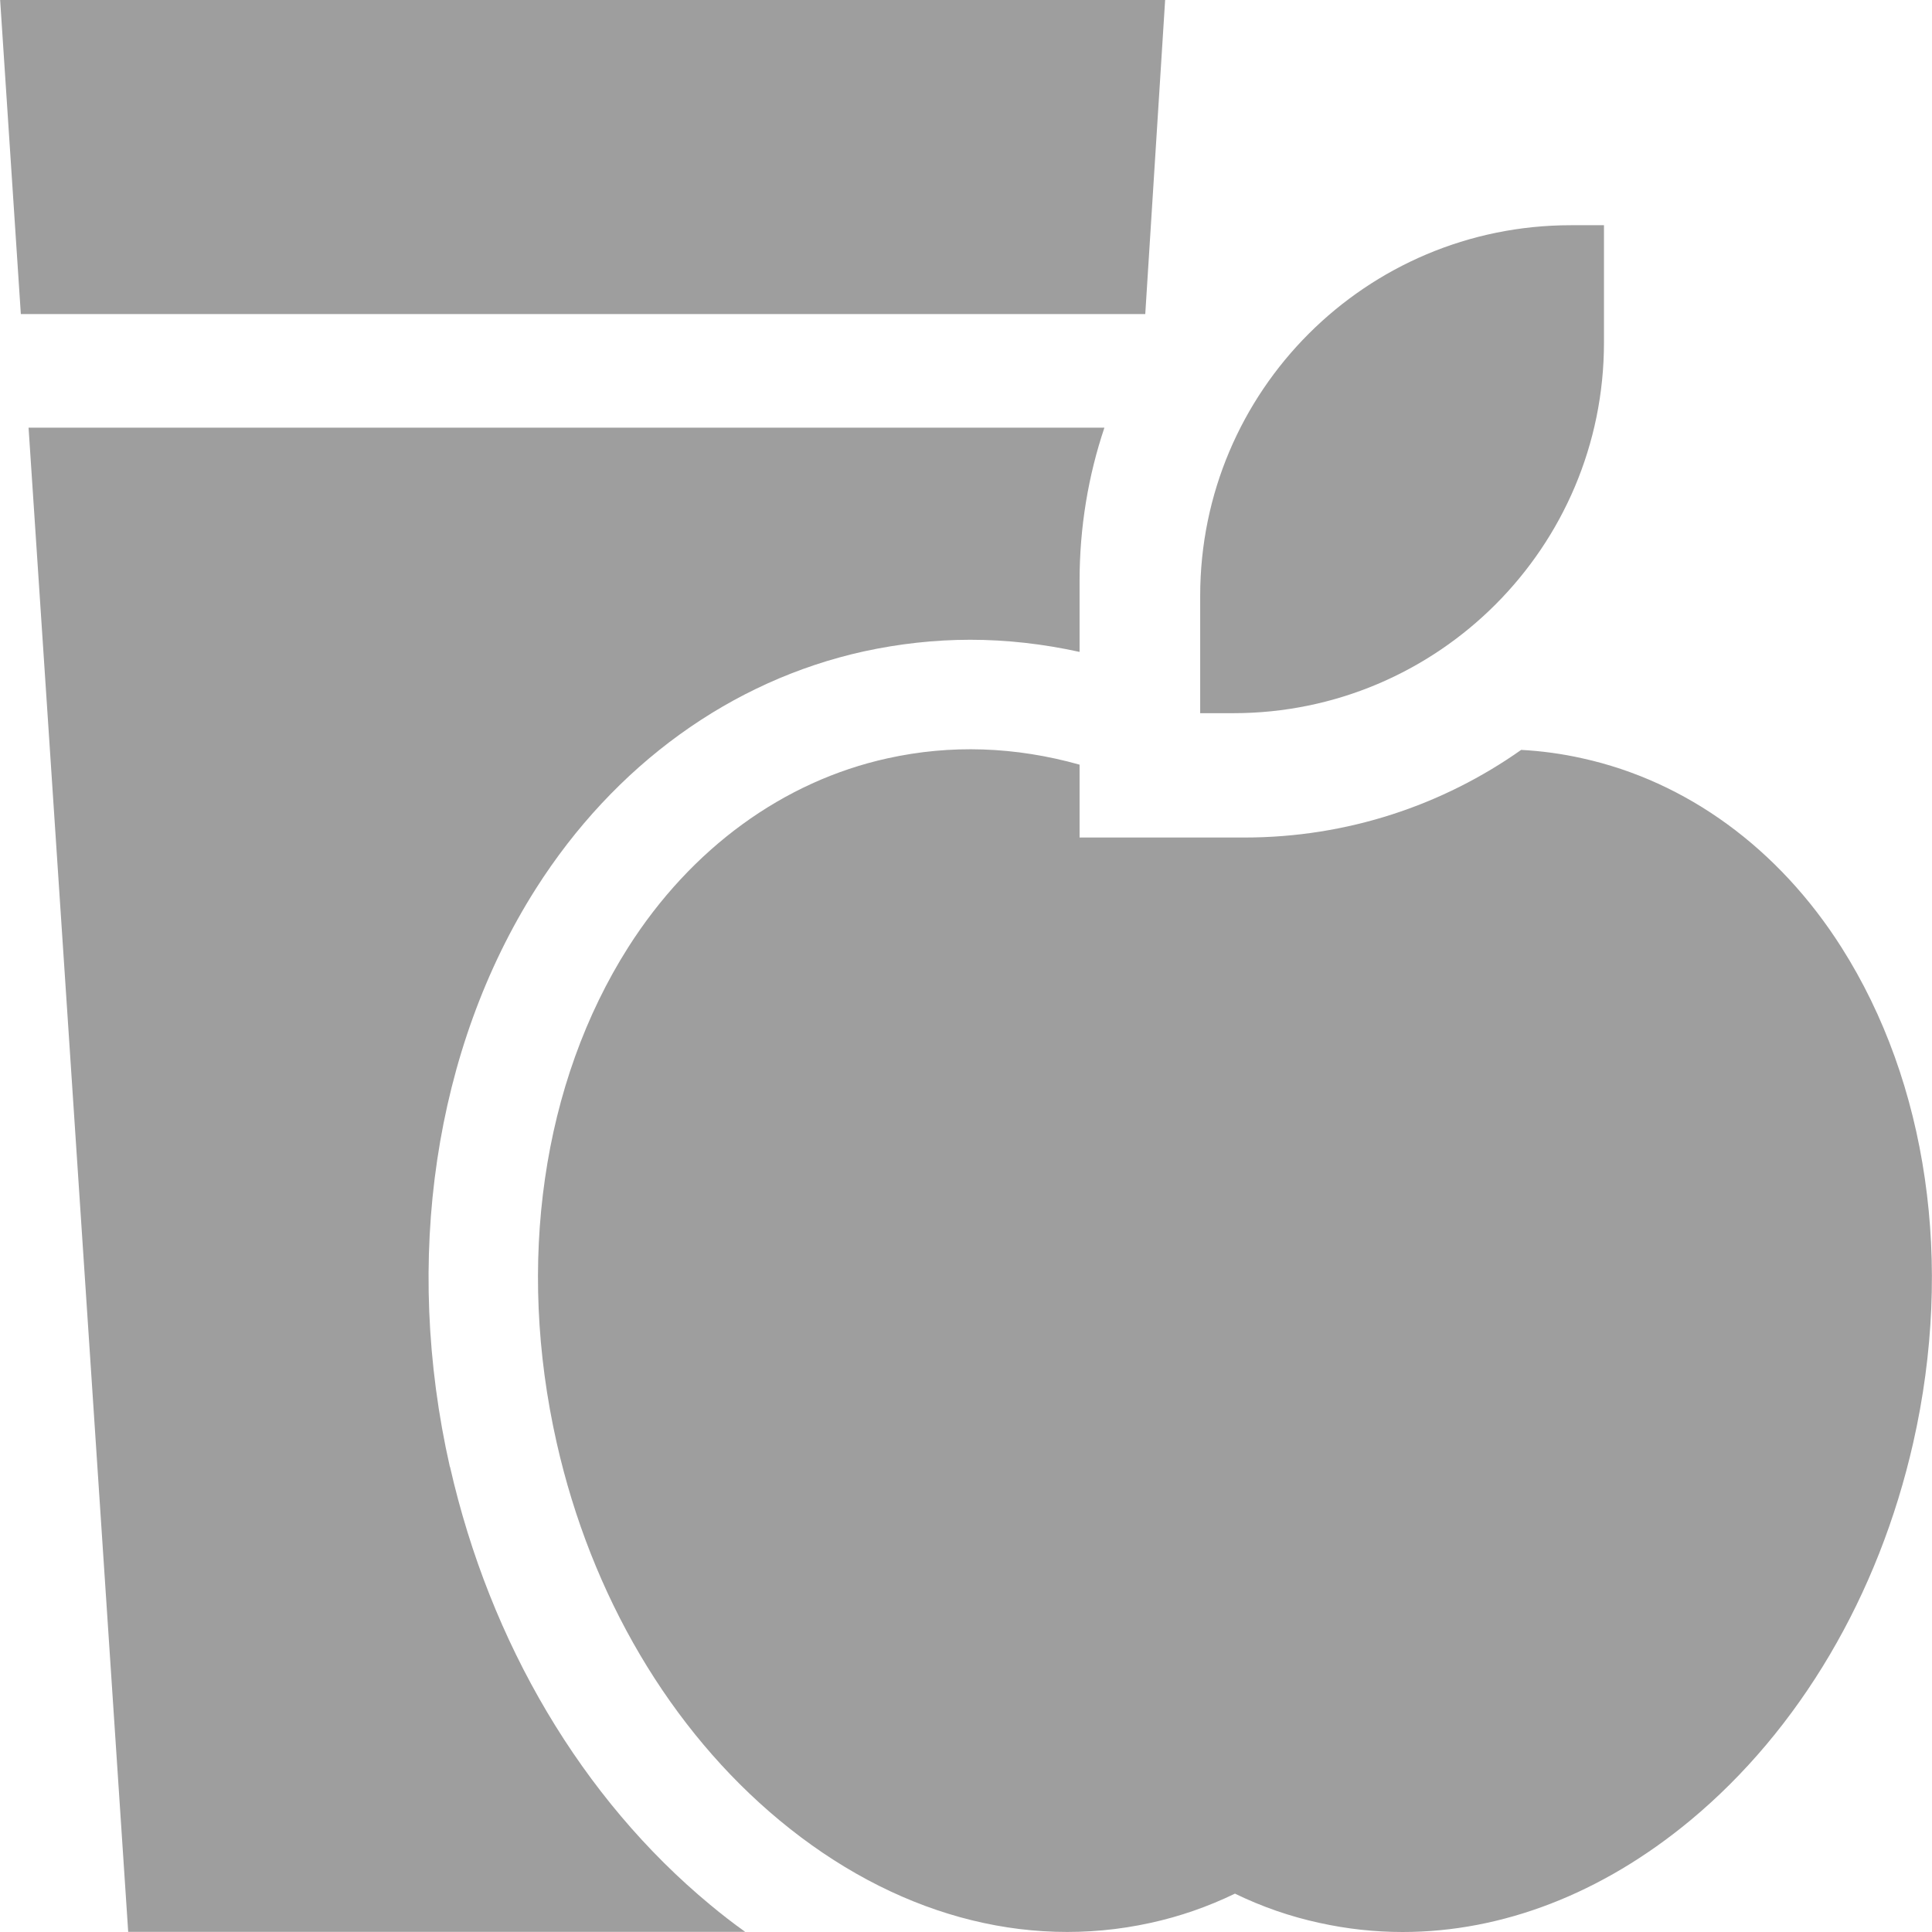
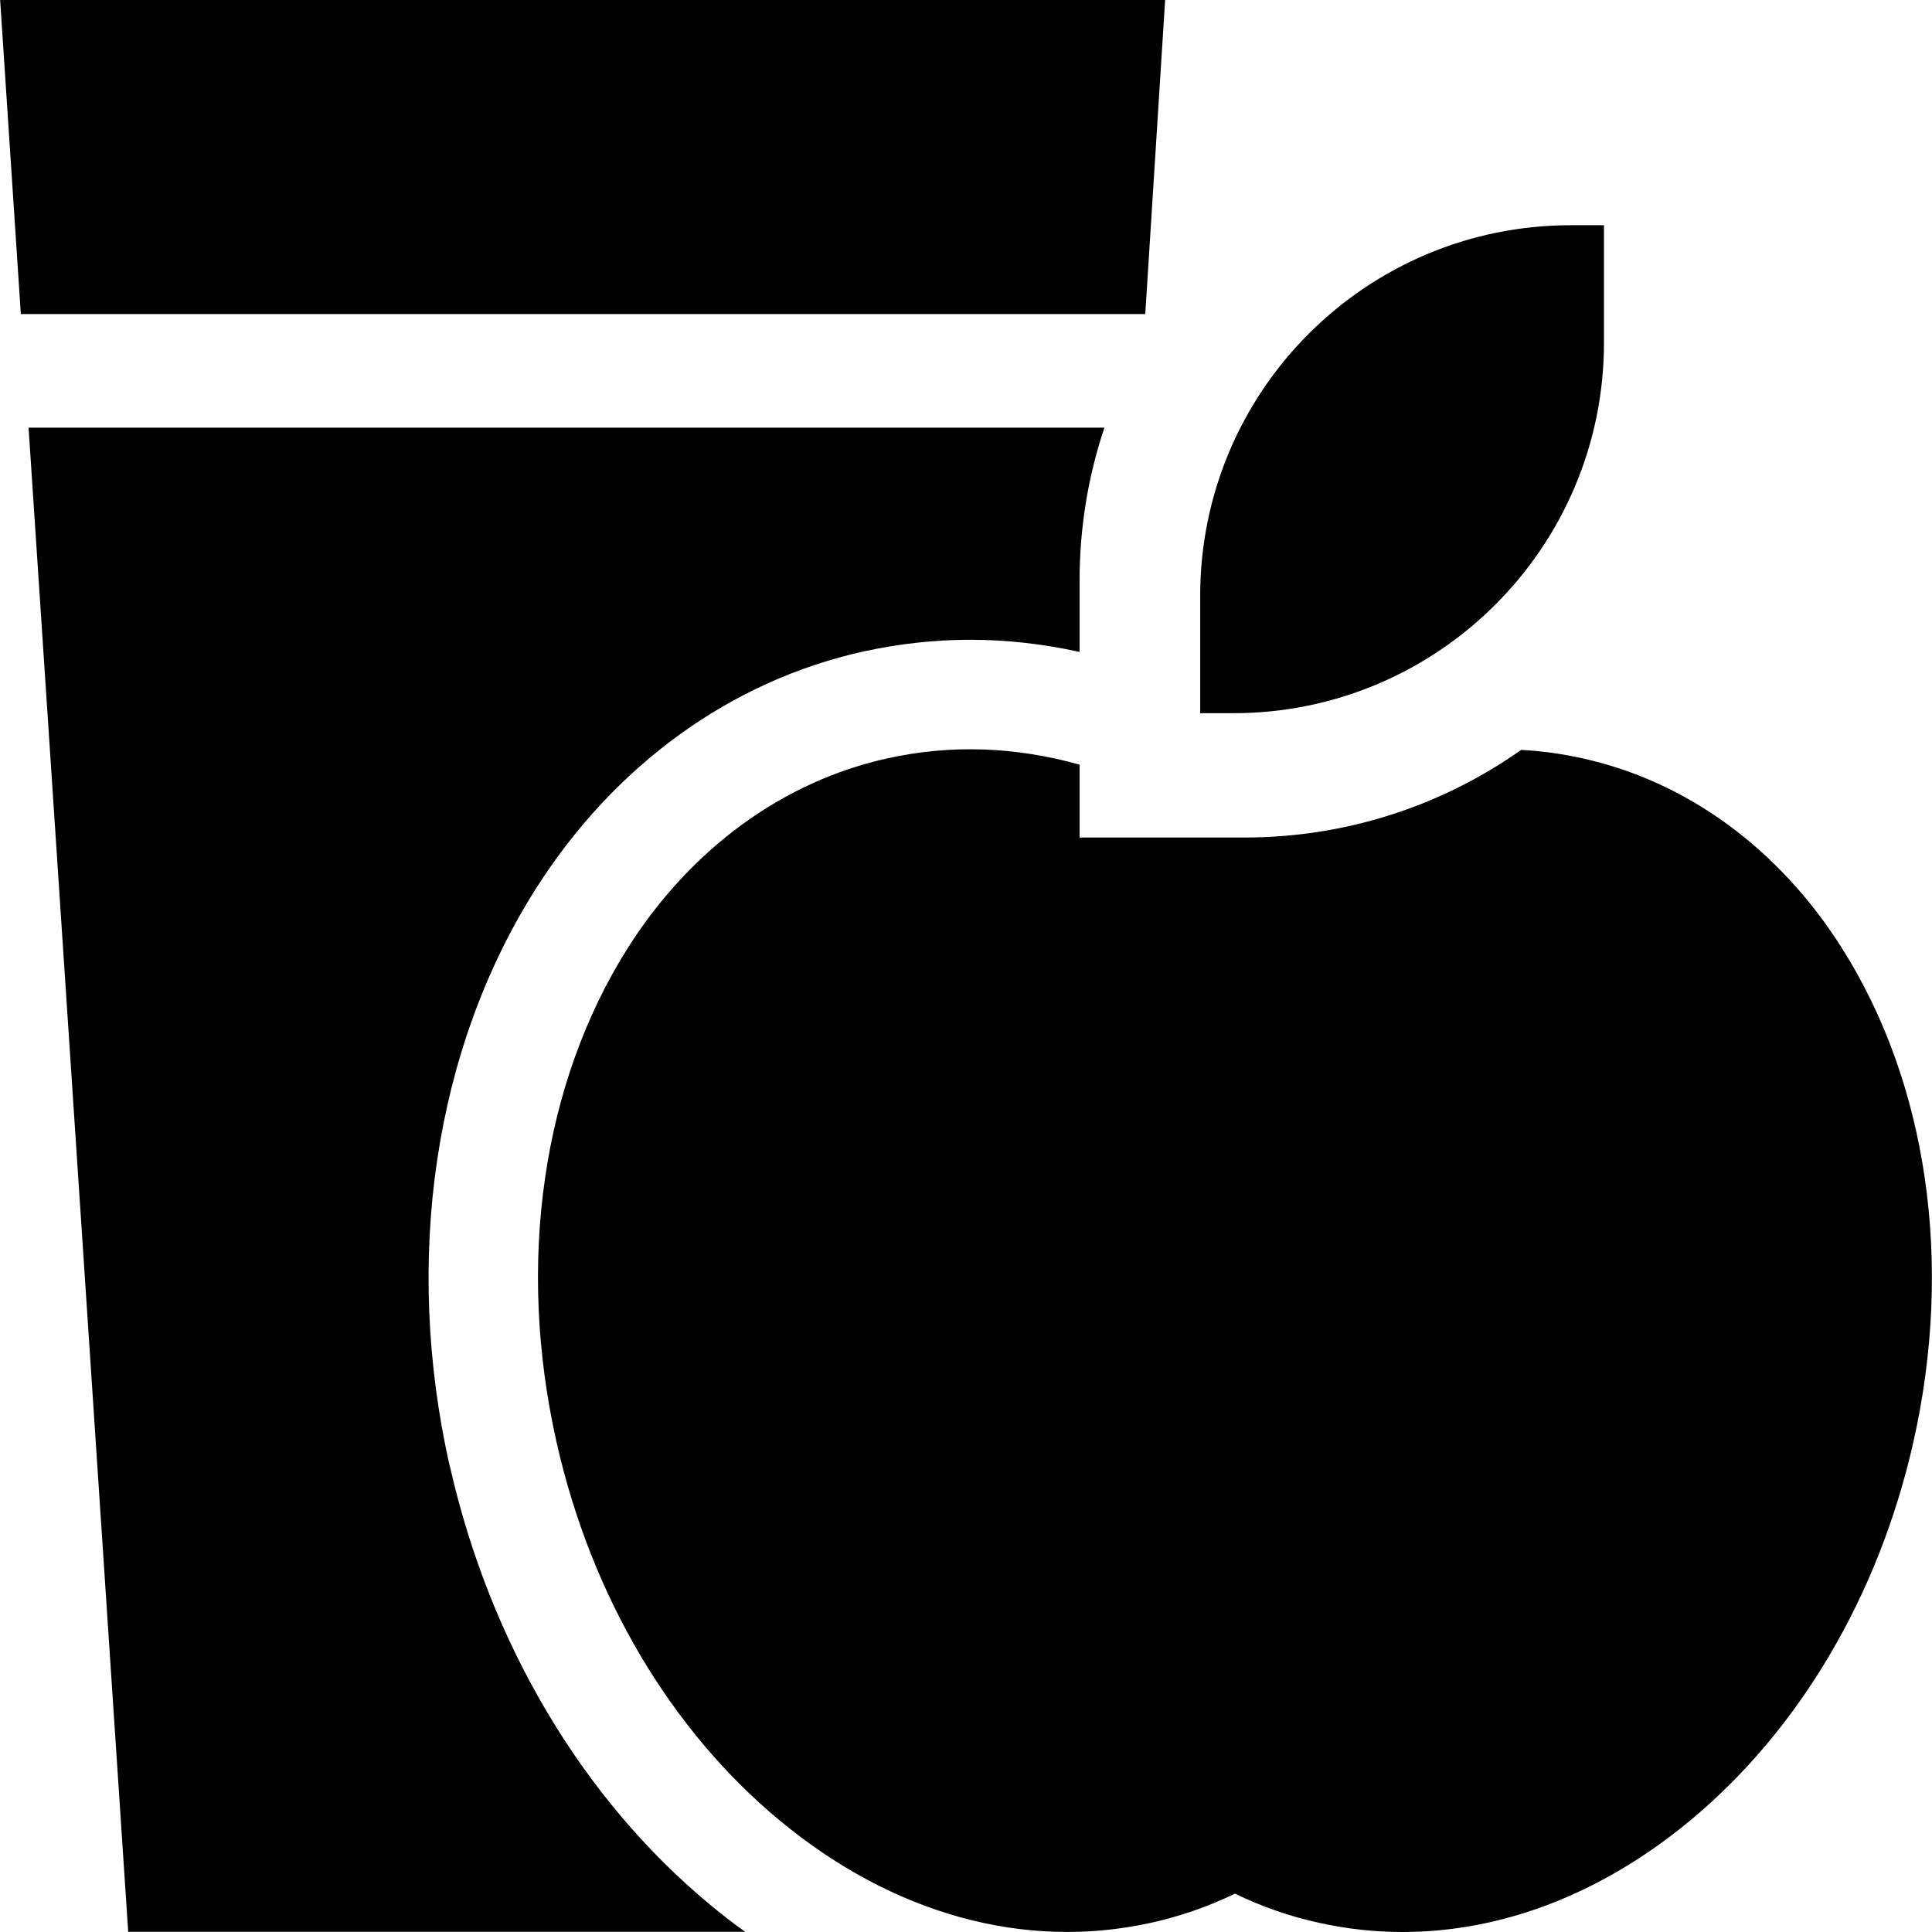
<svg xmlns="http://www.w3.org/2000/svg" width="14" height="14" viewBox="0 0 14 14">
  <g fill="none" fill-rule="evenodd">
-     <g fill="#9E9E9E" fill-rule="nonzero">
+     <g fill="#000" fill-rule="nonzero">
      <g>
        <path d="M8.443 0L.001 0 .151 2.276 8.299 2.276zM3.26 10.63c-.34-1.504-.113-3.03.623-4.19.57-.897 1.414-1.508 2.378-1.72.253-.055.512-.084.77-.084.263 0 .528.03.792.088v-.515c0-.388.063-.762.18-1.11H.207l.722 10.9h4.471c-.087-.062-.172-.128-.256-.198-.925-.767-1.593-1.894-1.883-3.172z" transform="translate(-292 -1045) translate(292 1045)" />
        <path d="M11.466 5.495c-.147-.033-.295-.053-.443-.061-.567.4-1.259.635-2.005.635H7.823v-.528c-.467-.131-.934-.147-1.391-.046-.756.166-1.424.653-1.88 1.37-.623.982-.812 2.29-.518 3.59.25 1.108.824 2.08 1.615 2.736.82.68 1.774.944 2.688.743.211-.046.416-.117.612-.212.195.095.4.166.612.212.2.044.401.066.603.066.721 0 1.444-.277 2.085-.809.79-.656 1.364-1.628 1.615-2.737.294-1.298.104-2.607-.52-3.589-.455-.717-1.122-1.204-1.878-1.37zM8.697 5.168h.24c1.483 0 2.686-1.203 2.686-2.686v-.85h-.24c-1.484 0-2.686 1.202-2.686 2.686v.85z" transform="translate(-292 -1045) translate(292 1045)" />
      </g>
    </g>
  </g>
</svg>
